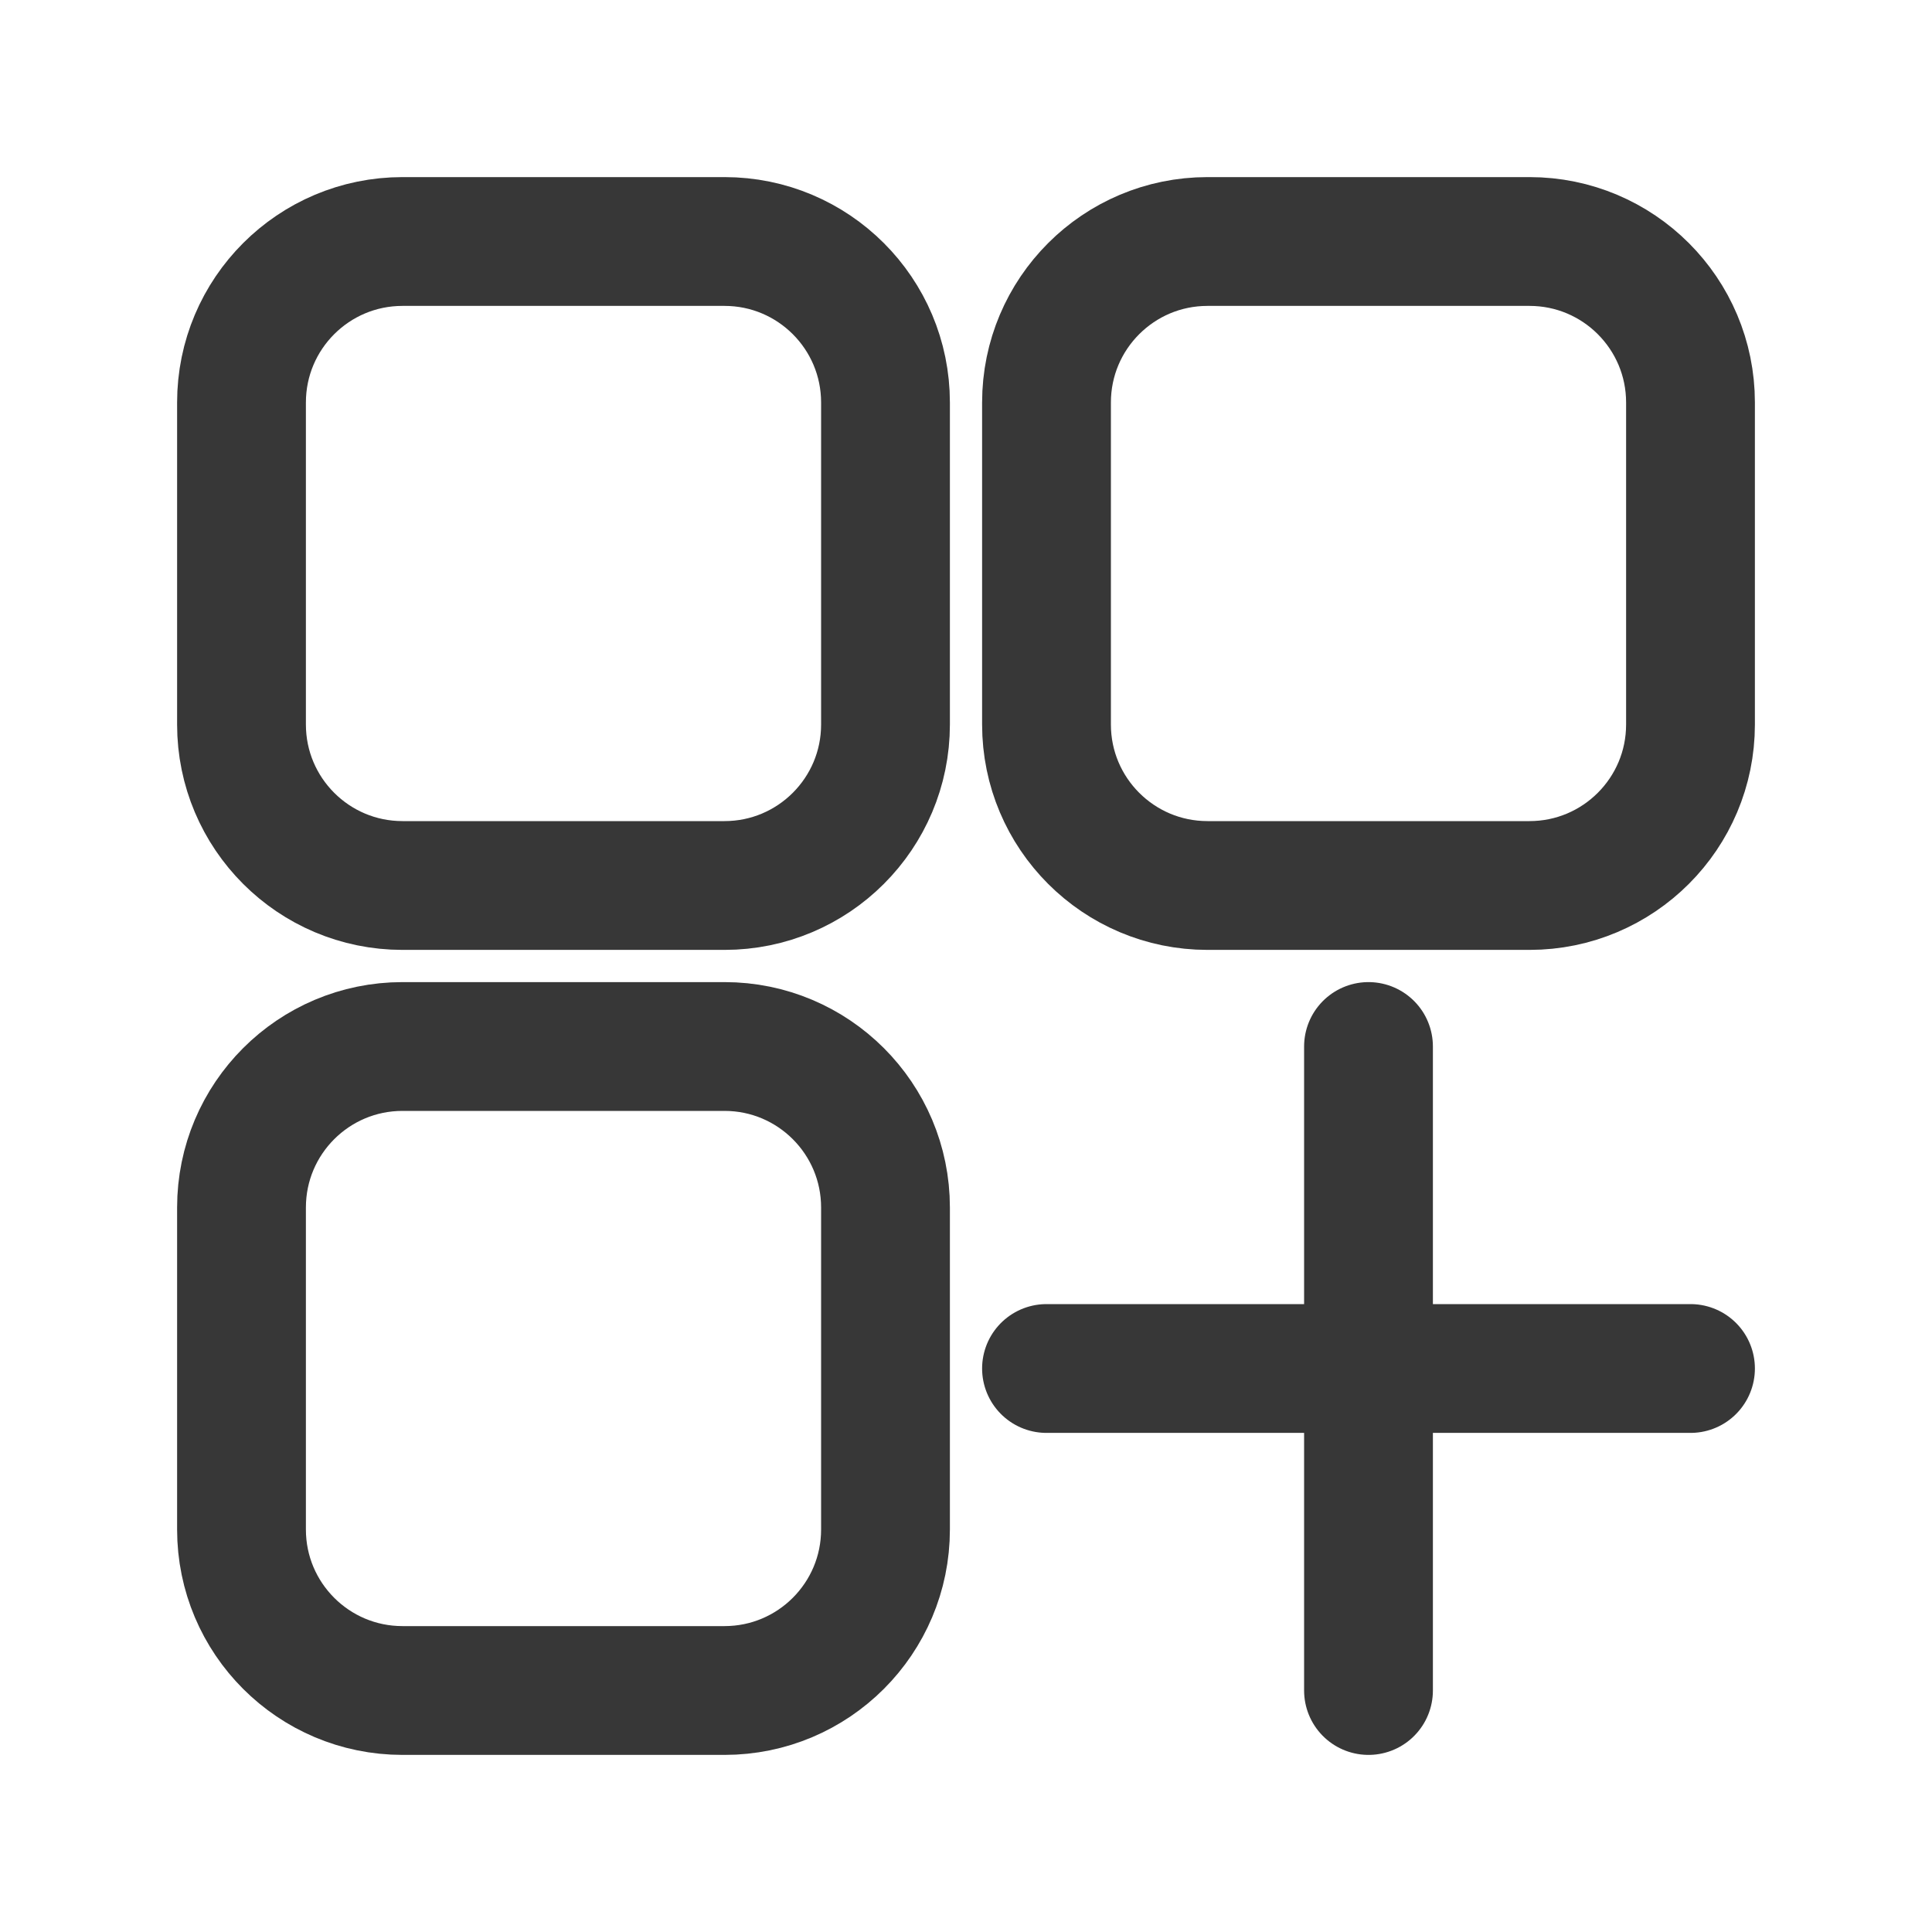
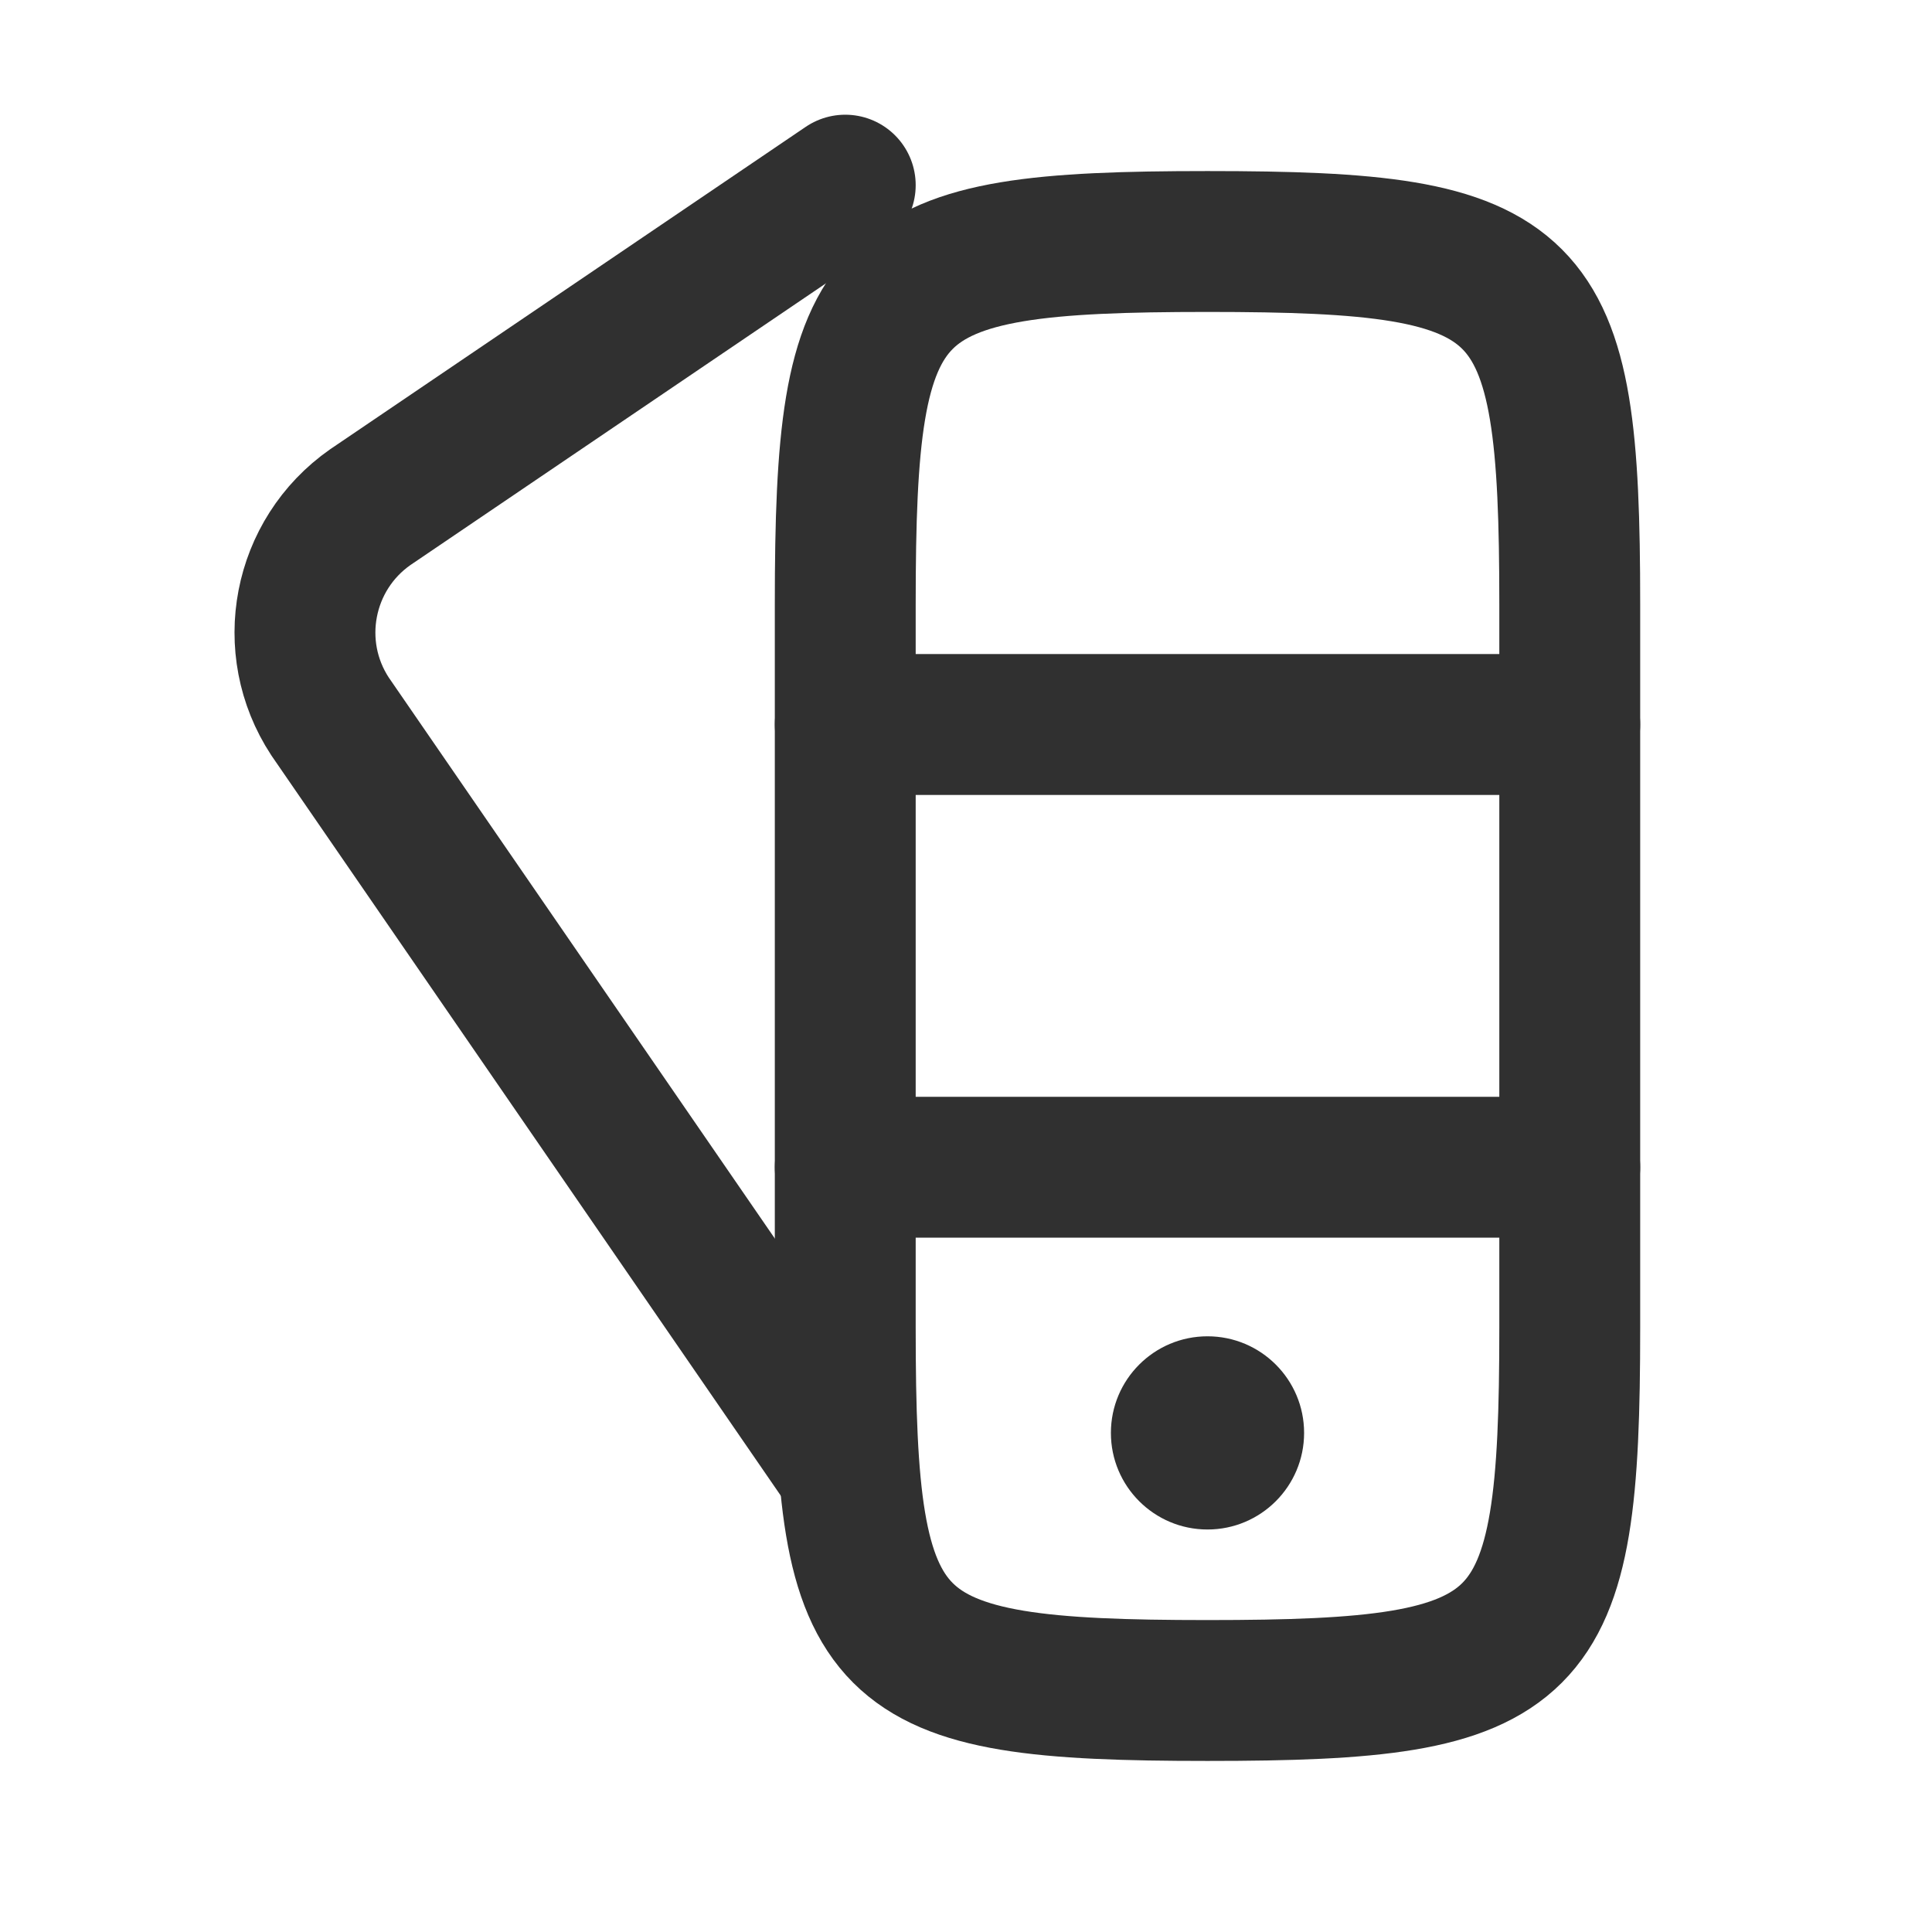
<svg xmlns="http://www.w3.org/2000/svg" width="24" height="24" viewBox="0 0 24 24">
-   <g fill="none" stroke="#373737" stroke-width="1.6" stroke-linecap="round" stroke-linejoin="round">
-     <rect x="3" y="3" width="8" height="8" rx="2" />
-     <rect x="13" y="3" width="8" height="8" rx="2" />
-     <rect x="3" y="13" width="8" height="8" rx="2" />
-     <path d="M13 17h8M17 13v8" />
+   <g fill="none" stroke="#303030" stroke-width="1.75" stroke-linecap="round" stroke-linejoin="round">
+     <path d="M15 3H15C19.09 3 19.5 3.41 19.5 7.5V16.5C19.5 20.59 19.09 21 15 21H15C10.91 21 10.5 20.59 10.5 16.5V7.5C10.5 3.41 10.91 3 15 3Z" />
+     <path d="M10.5 9h9M10.5 14.5h9" />
+     <circle cx="15" cy="17.8" r="1.2" fill="#303030" stroke="none" />
+     <path d="M10.5 18.2 4.1 8.9a1.9 1.9 0 0 1 .5-2.6l5.9-4" />
  </g>
</svg>
